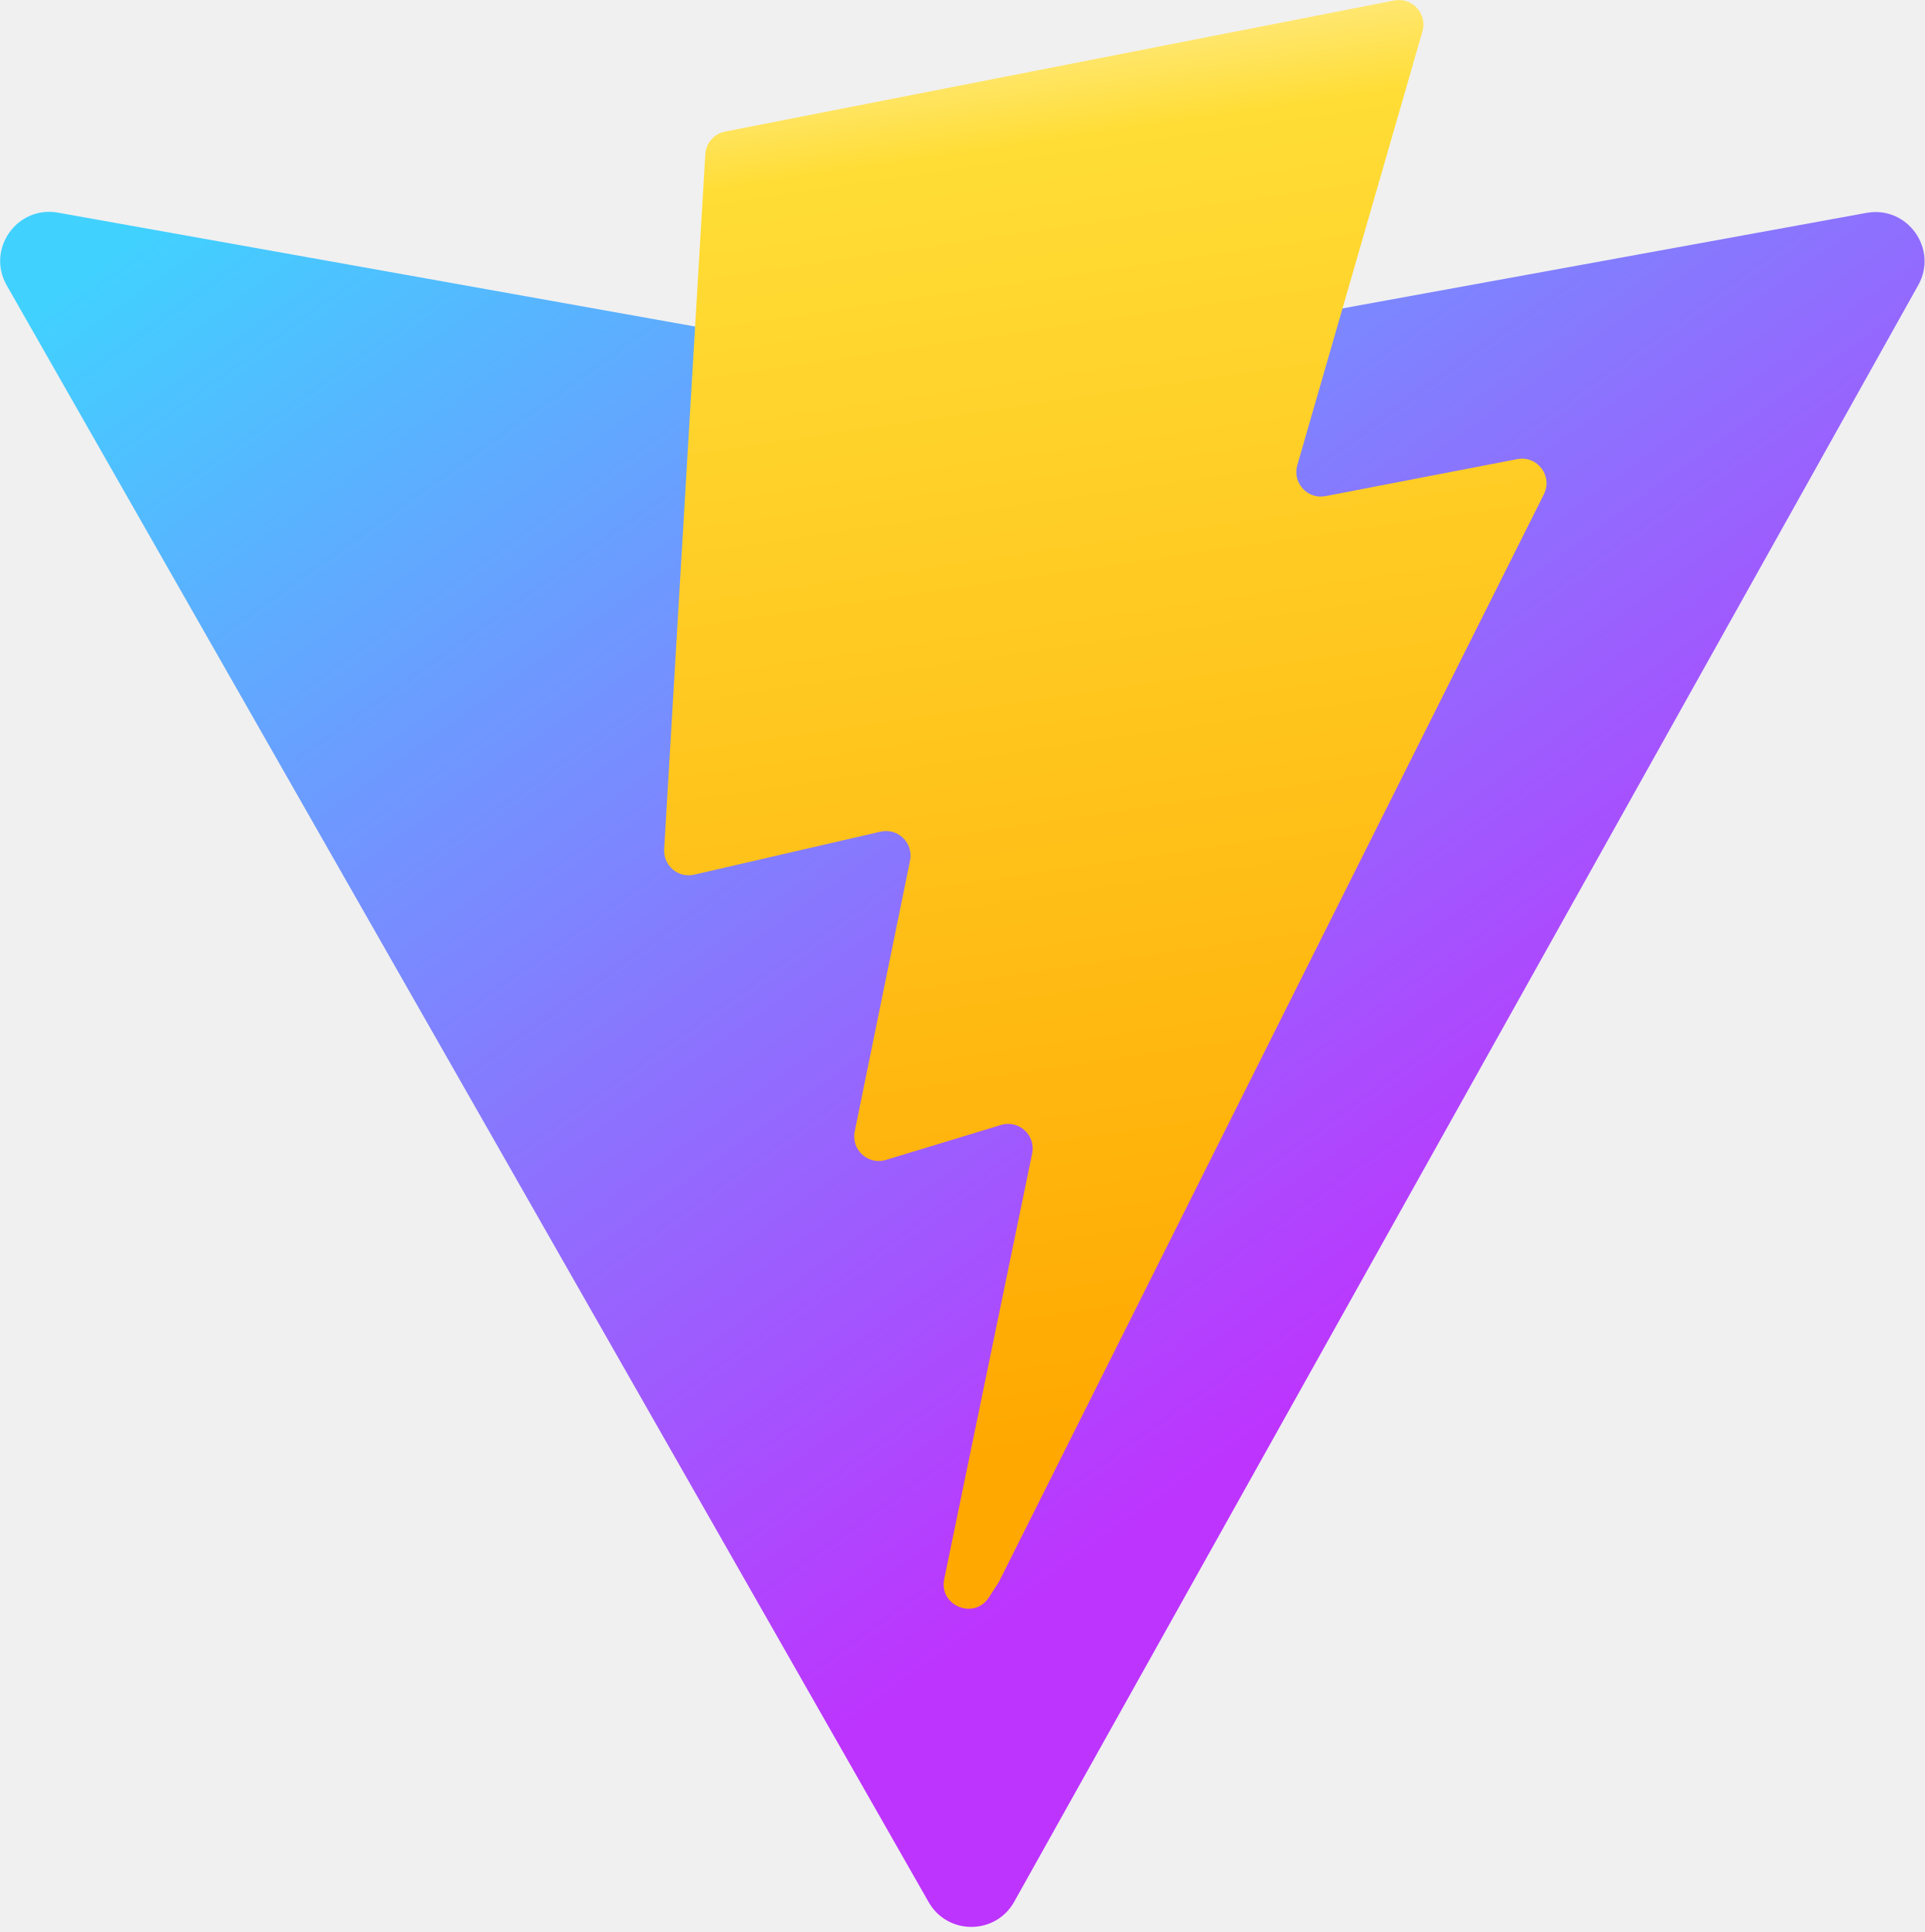
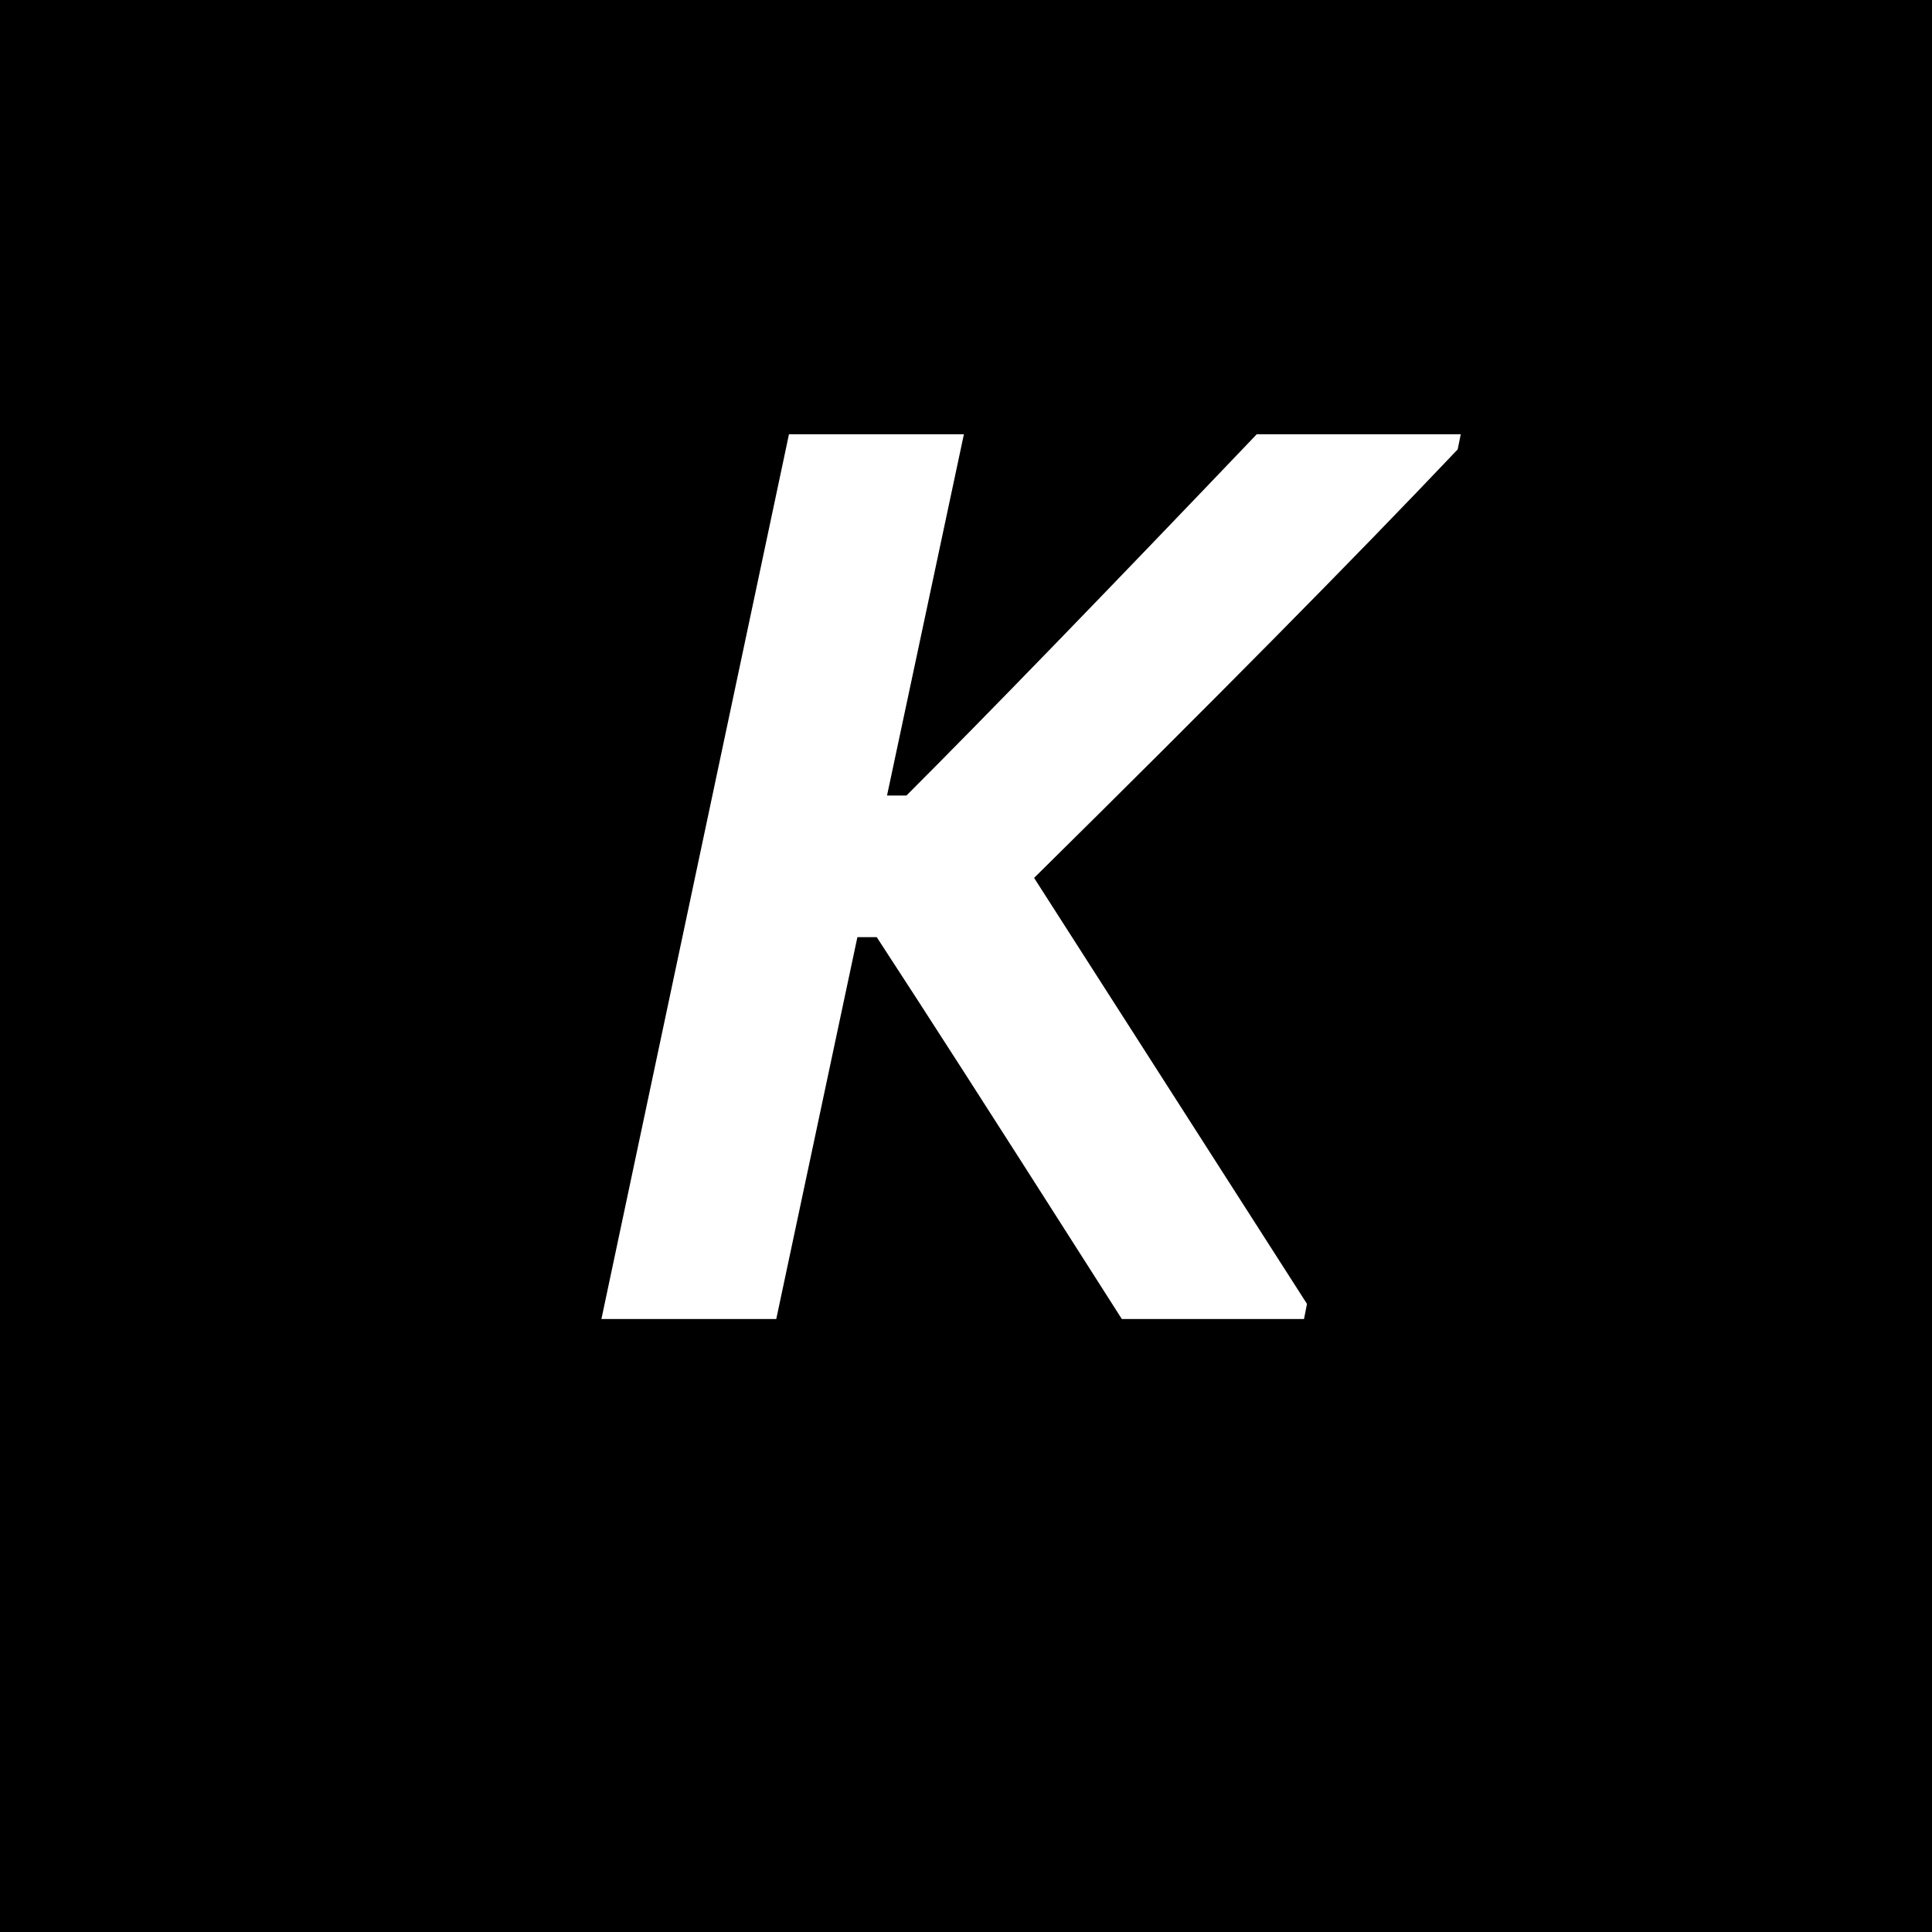
- <svg xmlns="http://www.w3.org/2000/svg" aria-hidden="true" role="img" class="iconify iconify--logos" width="31.88" height="32" preserveAspectRatio="xMidYMid meet" viewBox="0 0 256 257">
-   <defs>
-     <linearGradient id="IconifyId1813088fe1fbc01fb466" x1="-.828%" x2="57.636%" y1="7.652%" y2="78.411%">
-       <stop offset="0%" stop-color="#41D1FF" />
-       <stop offset="100%" stop-color="#BD34FE" />
-     </linearGradient>
-     <linearGradient id="IconifyId1813088fe1fbc01fb467" x1="43.376%" x2="50.316%" y1="2.242%" y2="89.03%">
-       <stop offset="0%" stop-color="#FFEA83" />
-       <stop offset="8.333%" stop-color="#FFDD35" />
-       <stop offset="100%" stop-color="#FFA800" />
-     </linearGradient>
-   </defs>
-   <path fill="url(#IconifyId1813088fe1fbc01fb466)" d="M255.153 37.938L134.897 252.976c-2.483 4.44-8.862 4.466-11.382.048L.875 37.958c-2.746-4.814 1.371-10.646 6.827-9.67l120.385 21.517a6.537 6.537 0 0 0 2.322-.004l117.867-21.483c5.438-.991 9.574 4.796 6.877 9.62Z" />
-   <path fill="url(#IconifyId1813088fe1fbc01fb467)" d="M185.432.063L96.44 17.501a3.268 3.268 0 0 0-2.634 3.014l-5.474 92.456a3.268 3.268 0 0 0 3.997 3.378l24.777-5.718c2.318-.535 4.413 1.507 3.936 3.838l-7.361 36.047c-.495 2.426 1.782 4.5 4.151 3.78l15.304-4.649c2.372-.72 4.652 1.36 4.15 3.788l-11.698 56.621c-.732 3.542 3.979 5.473 5.943 2.437l1.313-2.028l72.516-144.72c1.215-2.423-.88-5.186-3.54-4.672l-25.505 4.922c-2.396.462-4.435-1.77-3.759-4.114l16.646-57.705c.677-2.35-1.37-4.583-3.769-4.113Z" />
+ <svg xmlns="http://www.w3.org/2000/svg" width="500" zoomAndPan="magnify" viewBox="0 0 375 375" height="500" preserveAspectRatio="xMidYMid meet" version="1.2">
+   <defs />
+   <g id="fcdcea47c1">
+     <rect x="0" width="375" y="0" height="375" style="fill:#ffffff;fill-opacity:1;stroke:none;" />
+     <rect x="0" width="375" y="0" height="375" style="fill:#000000;fill-opacity:1;stroke:none;" />
+     <g style="fill:#ffffff;fill-opacity:1;">
+       <g transform="translate(108.1547, 256.0232)">
+         <path style="stroke:none" d="M 8.578 0 L 44.984 -171.734 L 78.938 -171.734 L 64.016 -101.609 L 67.781 -101.609 C 83.363 -117.191 106.031 -140.566 135.781 -171.734 L 175.375 -171.734 L 174.781 -168.797 C 154.812 -147.734 127.406 -120.008 92.562 -85.625 L 145.531 -2.938 L 144.953 0 L 109.594 0 L 102.547 -11.047 C 84.691 -39.078 71.18 -60.102 62.016 -74.125 L 58.266 -74.125 L 42.516 0 Z M 8.578 0 " />
+       </g>
+     </g>
+   </g>
</svg>
